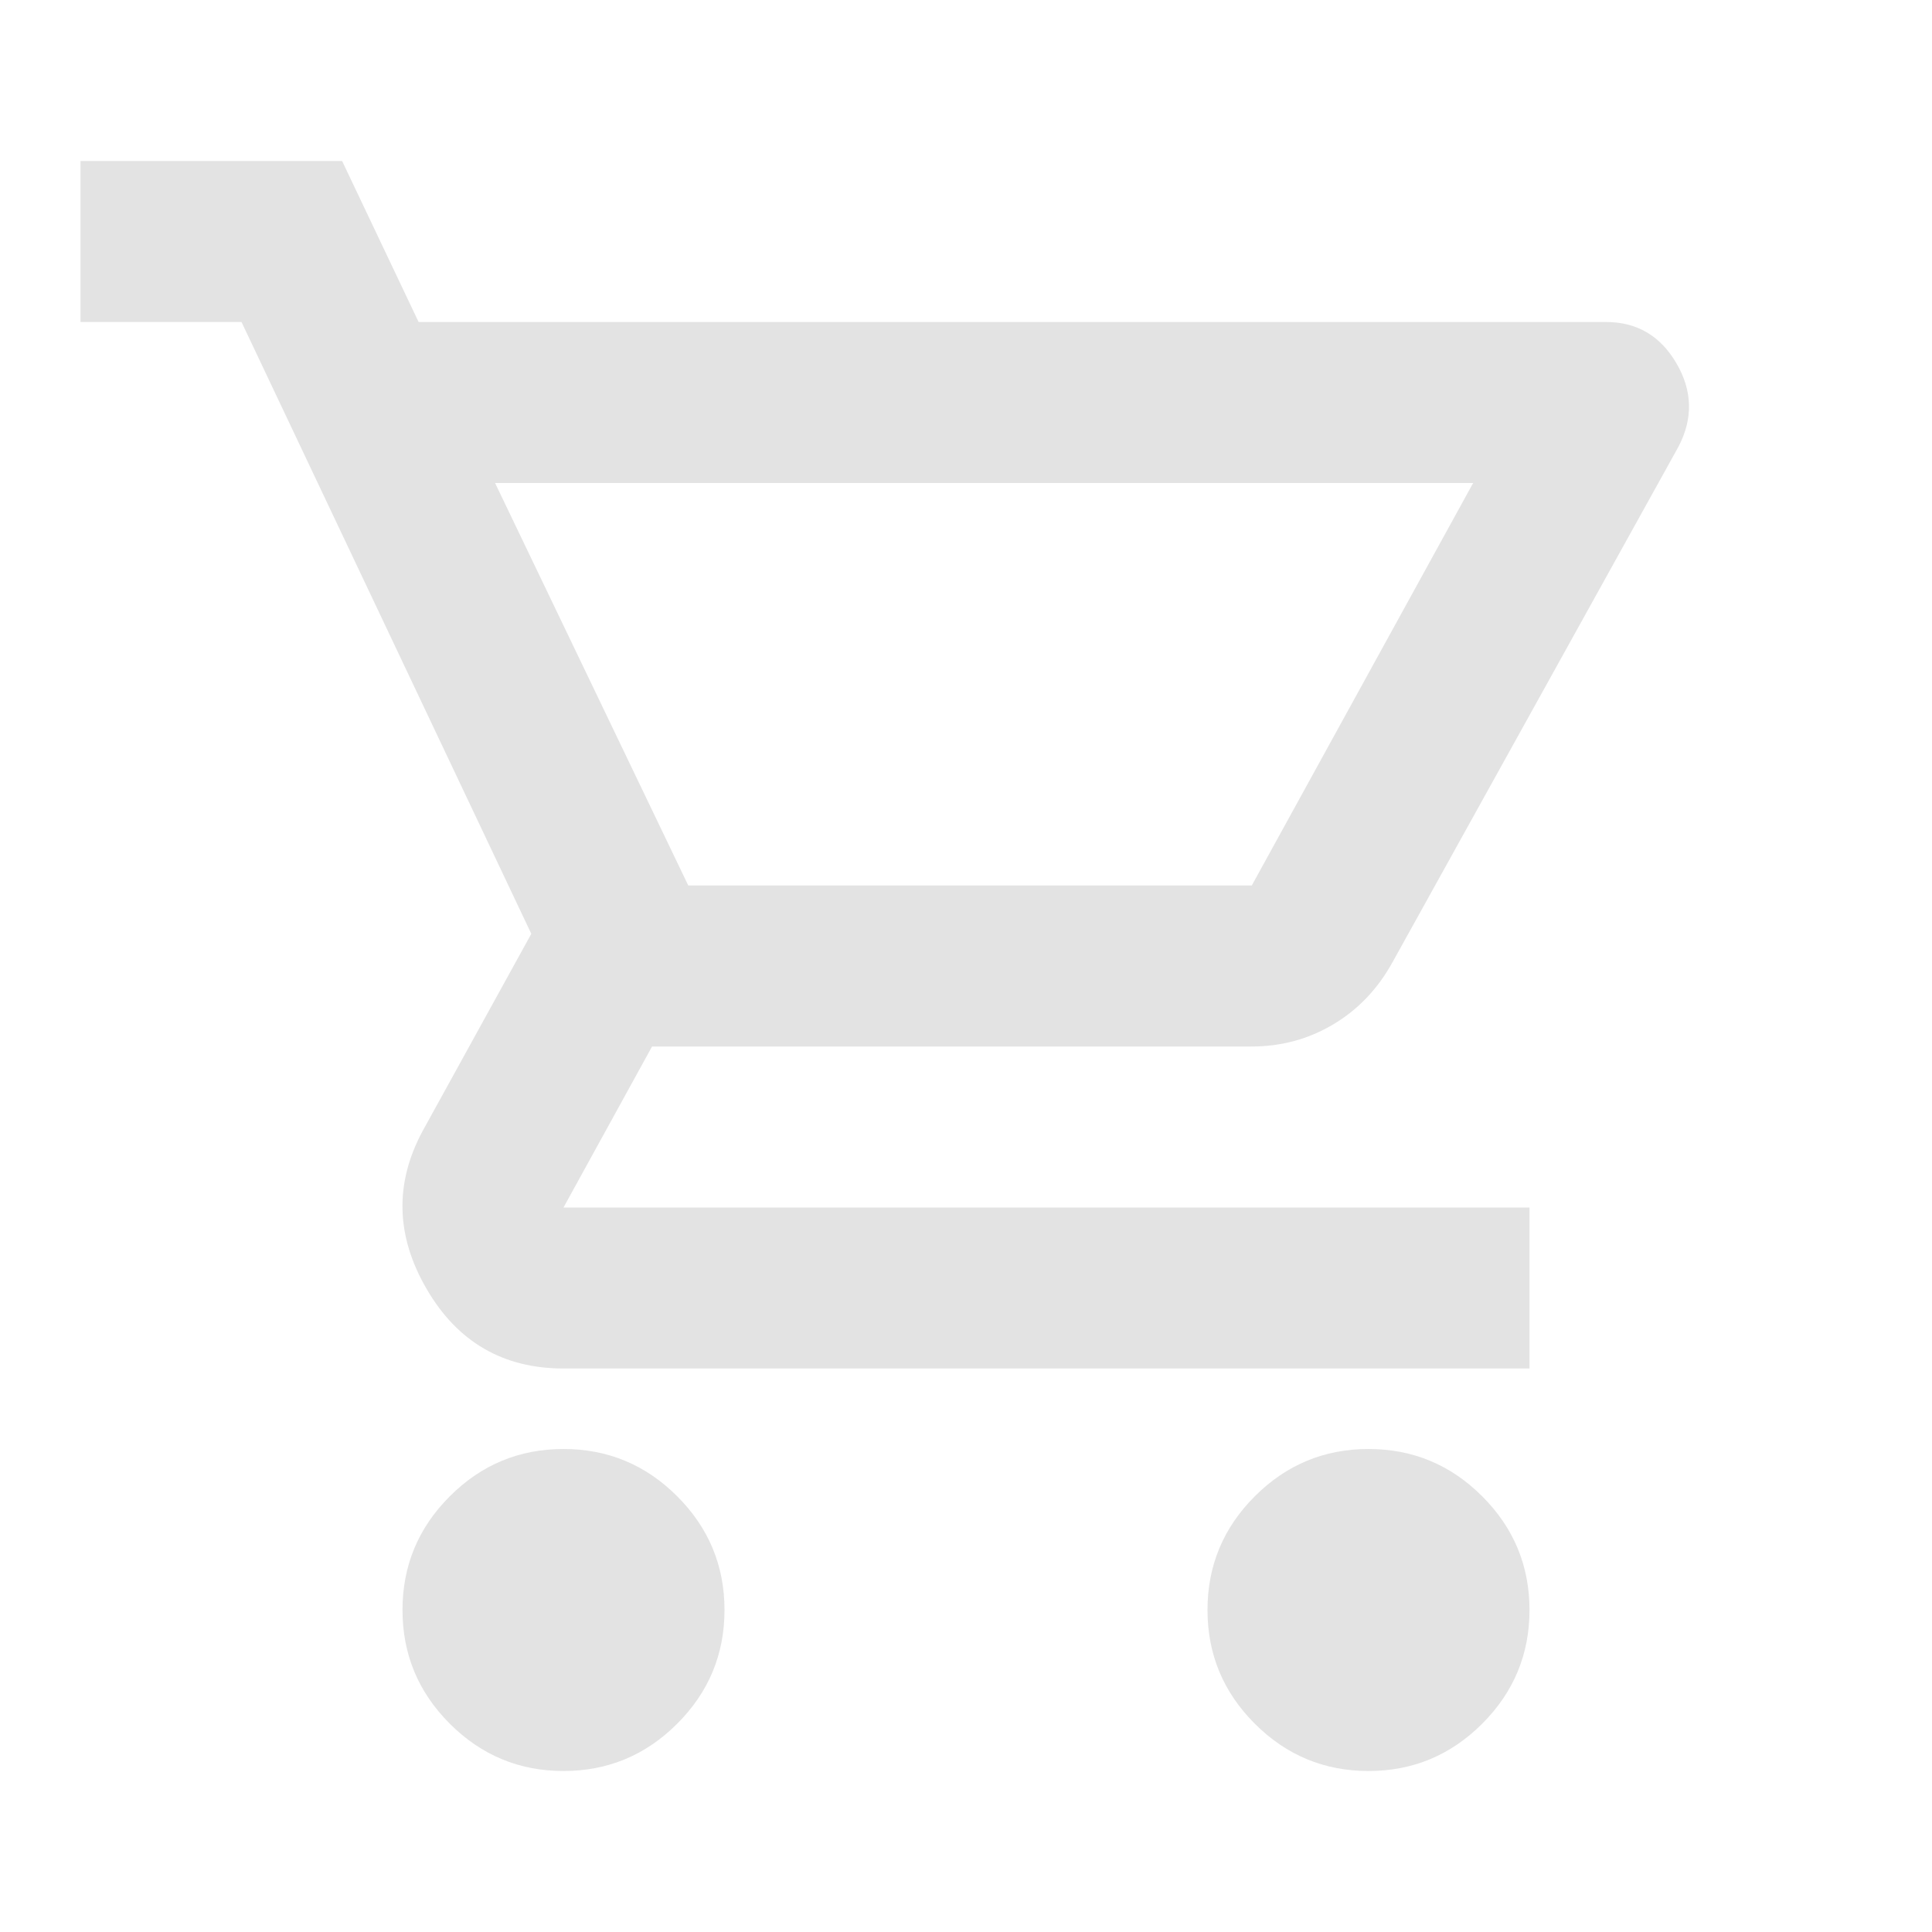
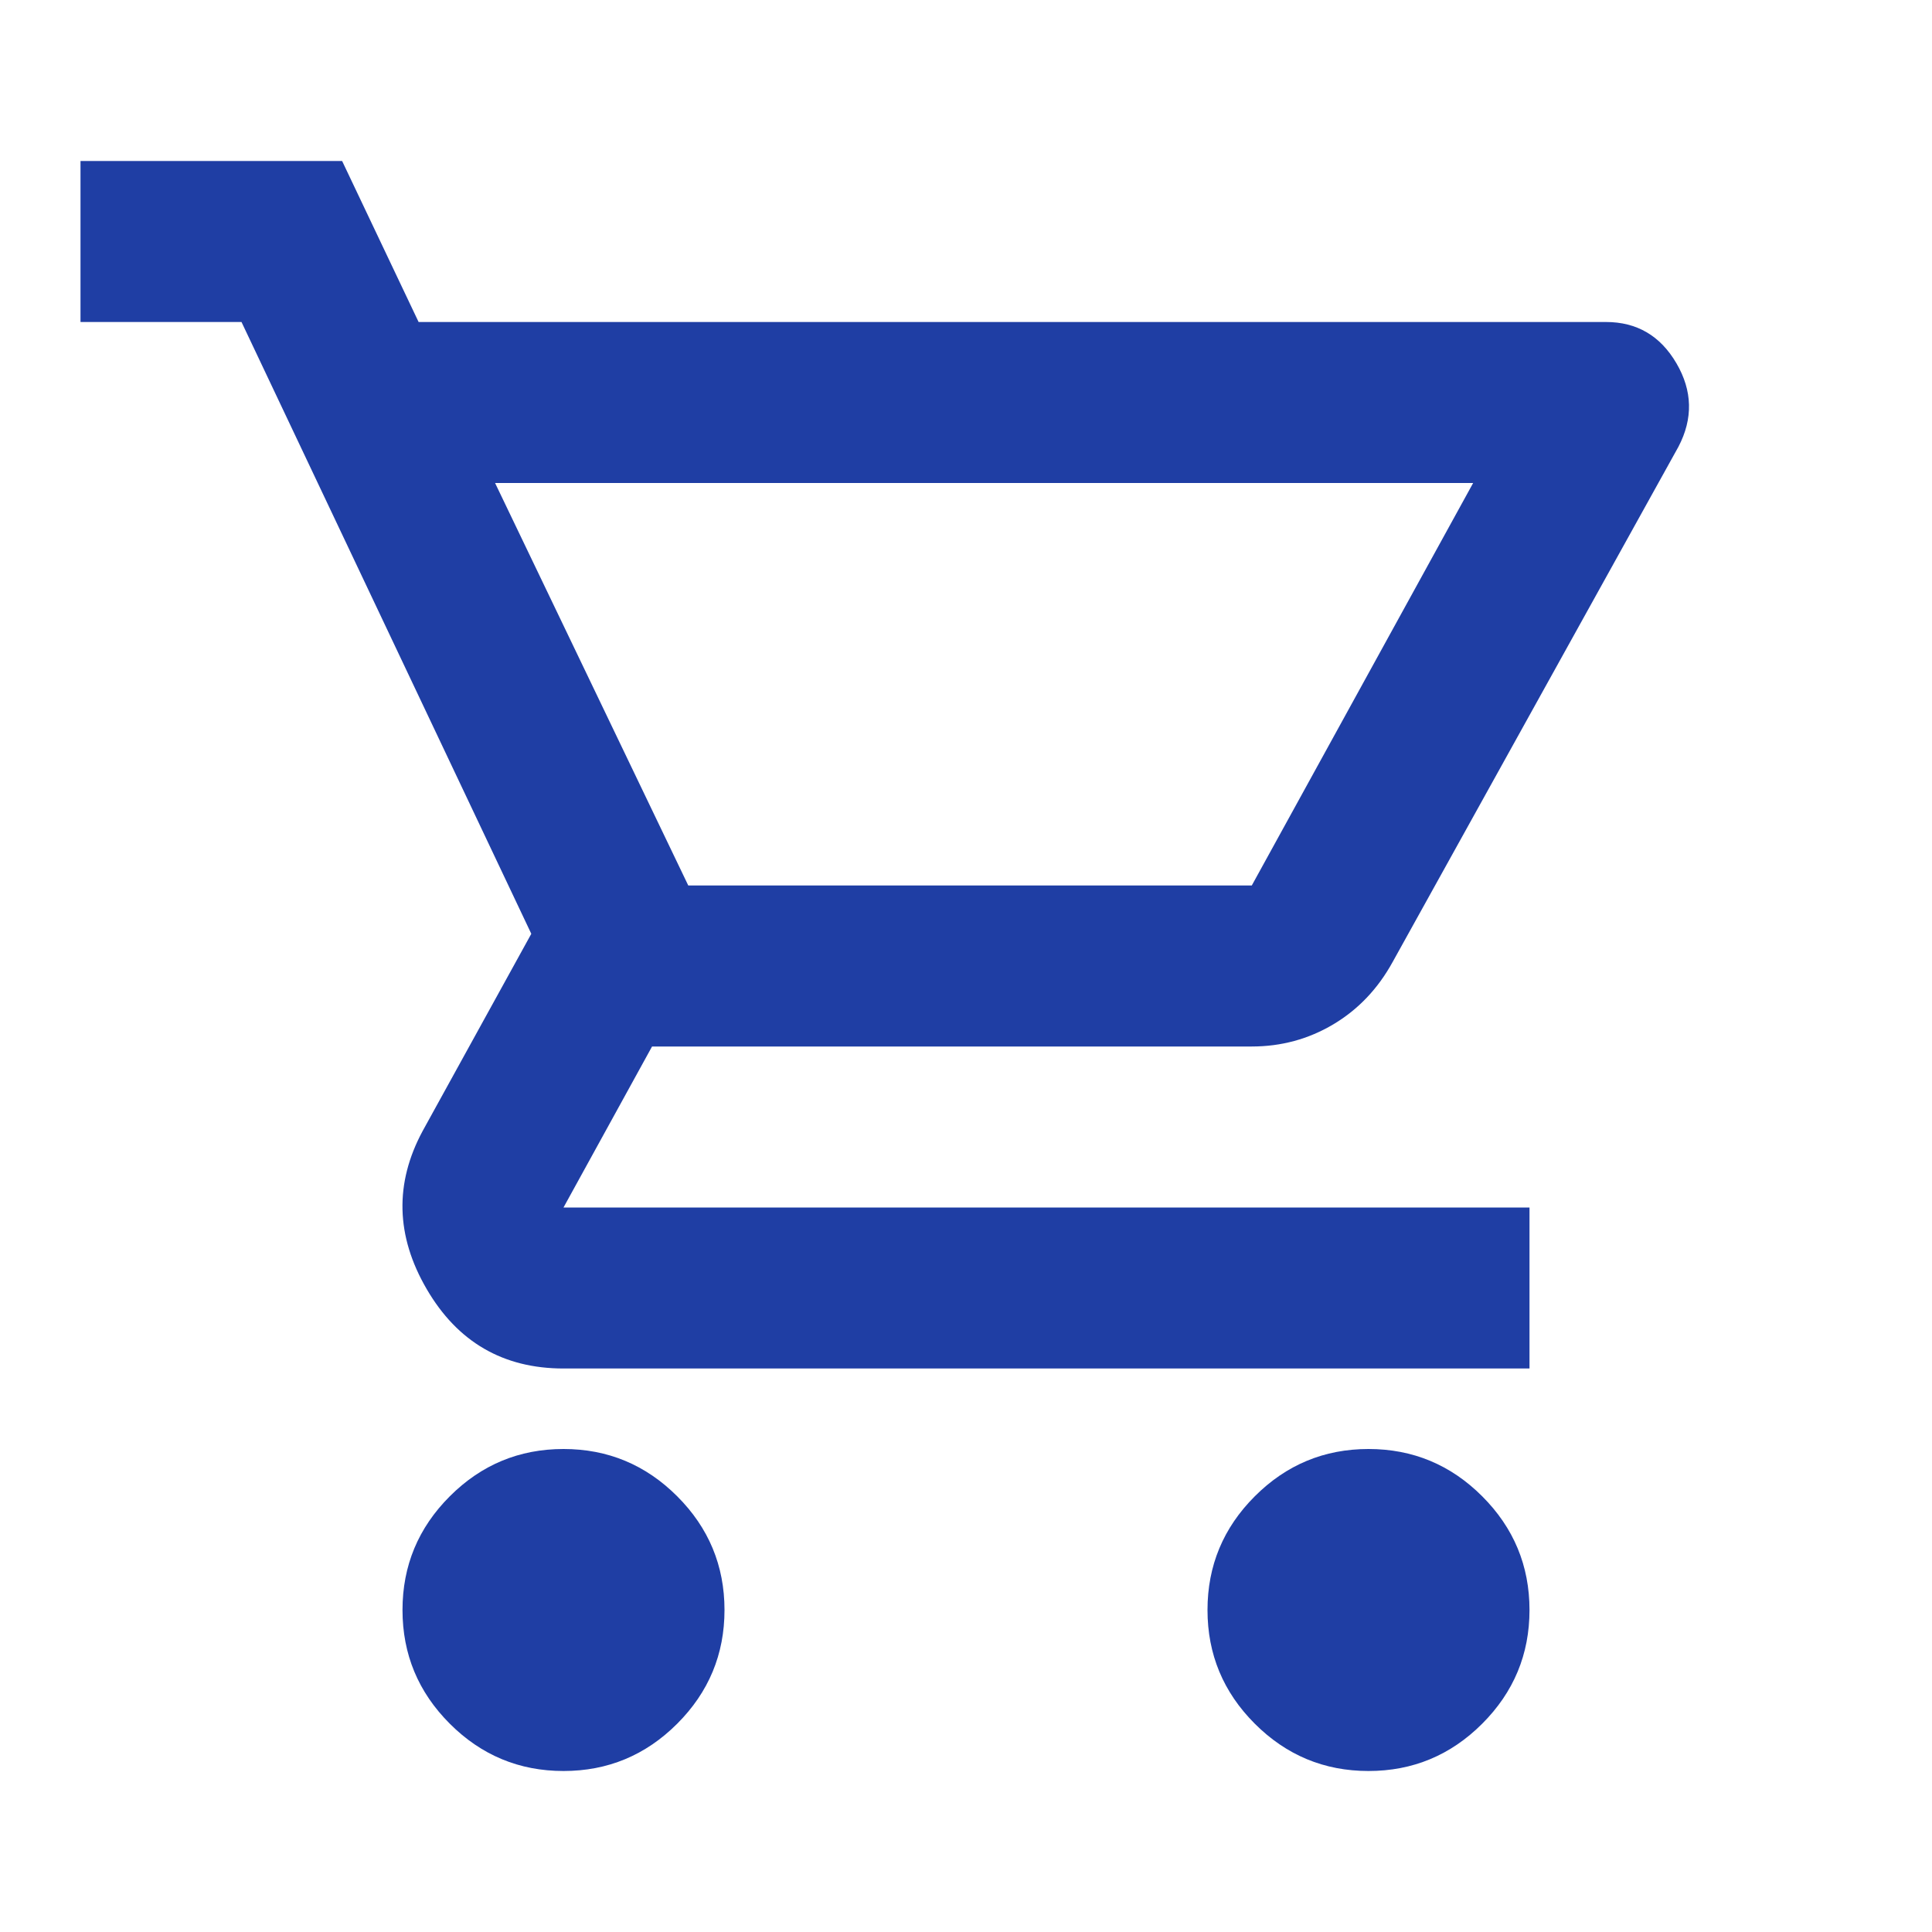
- <svg xmlns="http://www.w3.org/2000/svg" height="24px" viewBox="0 -960 960 960" width="24px" fill="#e3e3e3">
+ <svg xmlns="http://www.w3.org/2000/svg" height="24px" viewBox="0 -960 960 960" width="24px" fill="#1f3ea4">
  <path d="M223.5-103.5Q200-127 200-160t23.5-56.5Q247-240 280-240t56.5 23.5Q360-193 360-160t-23.5 56.5Q313-80 280-80t-56.5-23.5Zm400 0Q600-127 600-160t23.5-56.5Q647-240 680-240t56.5 23.5Q760-193 760-160t-23.5 56.5Q713-80 680-80t-56.5-23.5ZM246-720l96 200h280l110-200H246Zm-38-80h590q23 0 35 20.5t1 41.5L692-482q-11 20-29.5 31T622-440H324l-44 80h480v80H280q-45 0-68-39.5t-2-78.5l54-98-144-304H40v-80h130l38 80Zm134 280h280-280Z" />
</svg>
